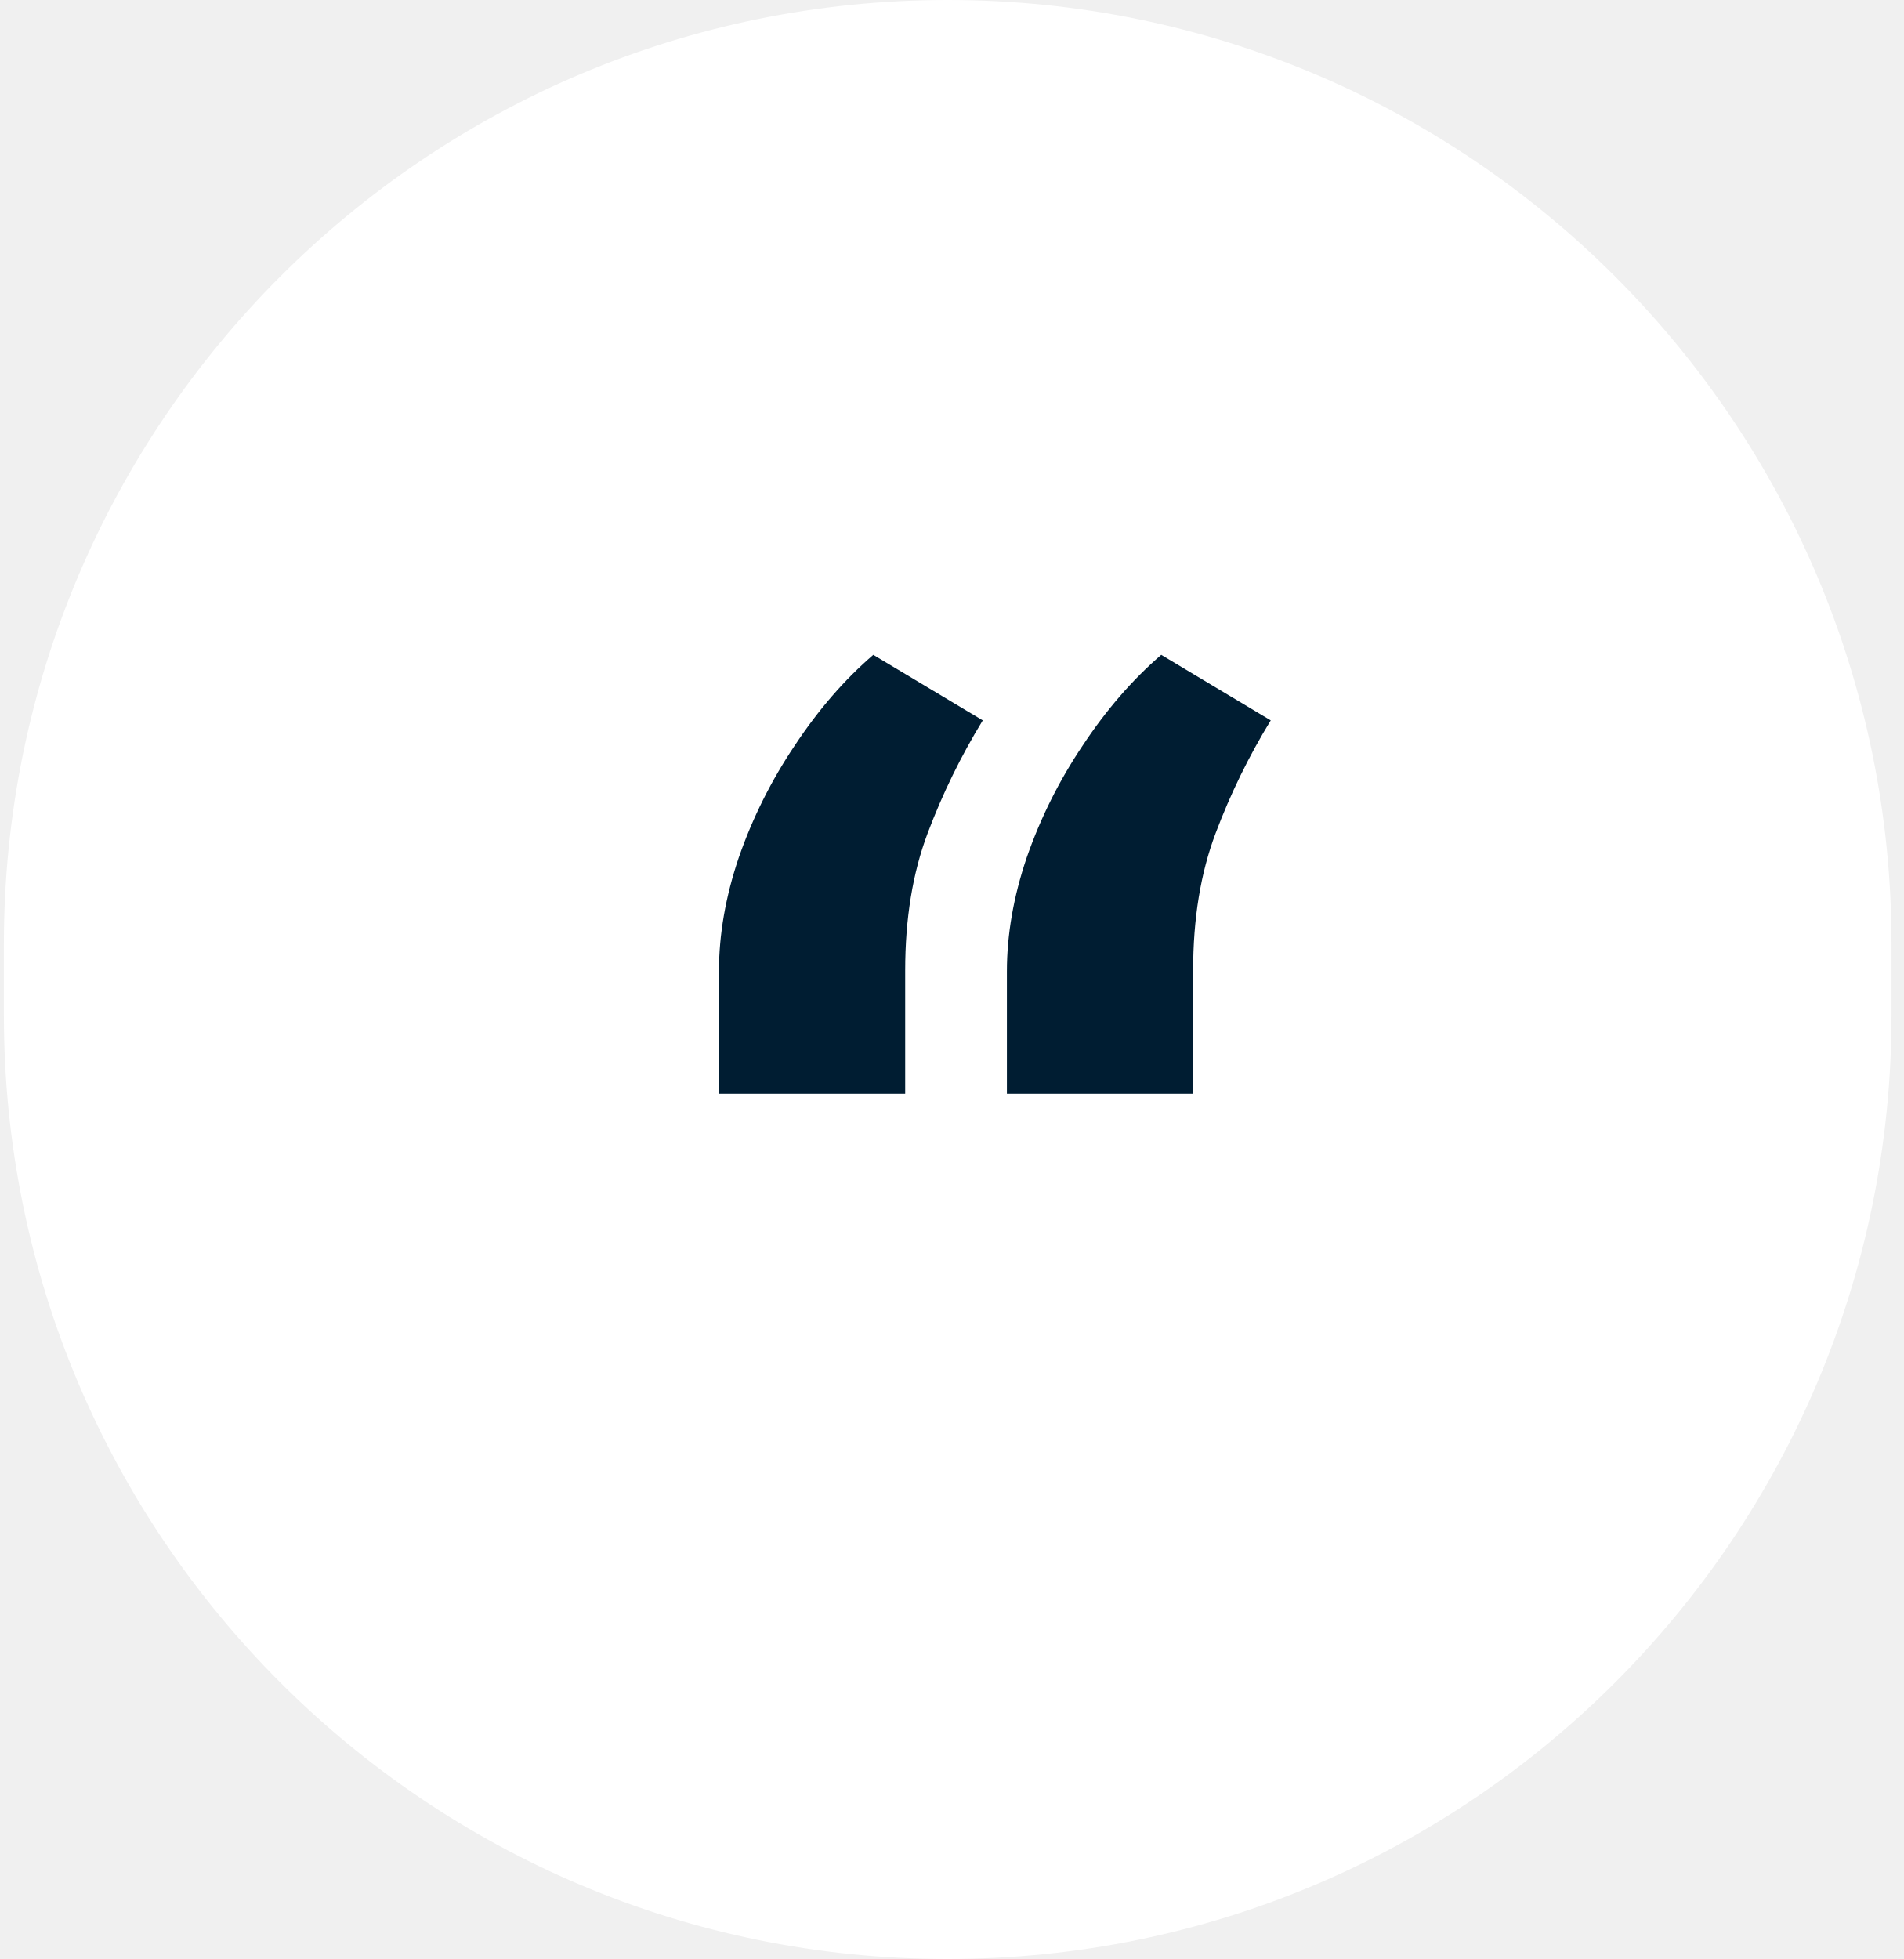
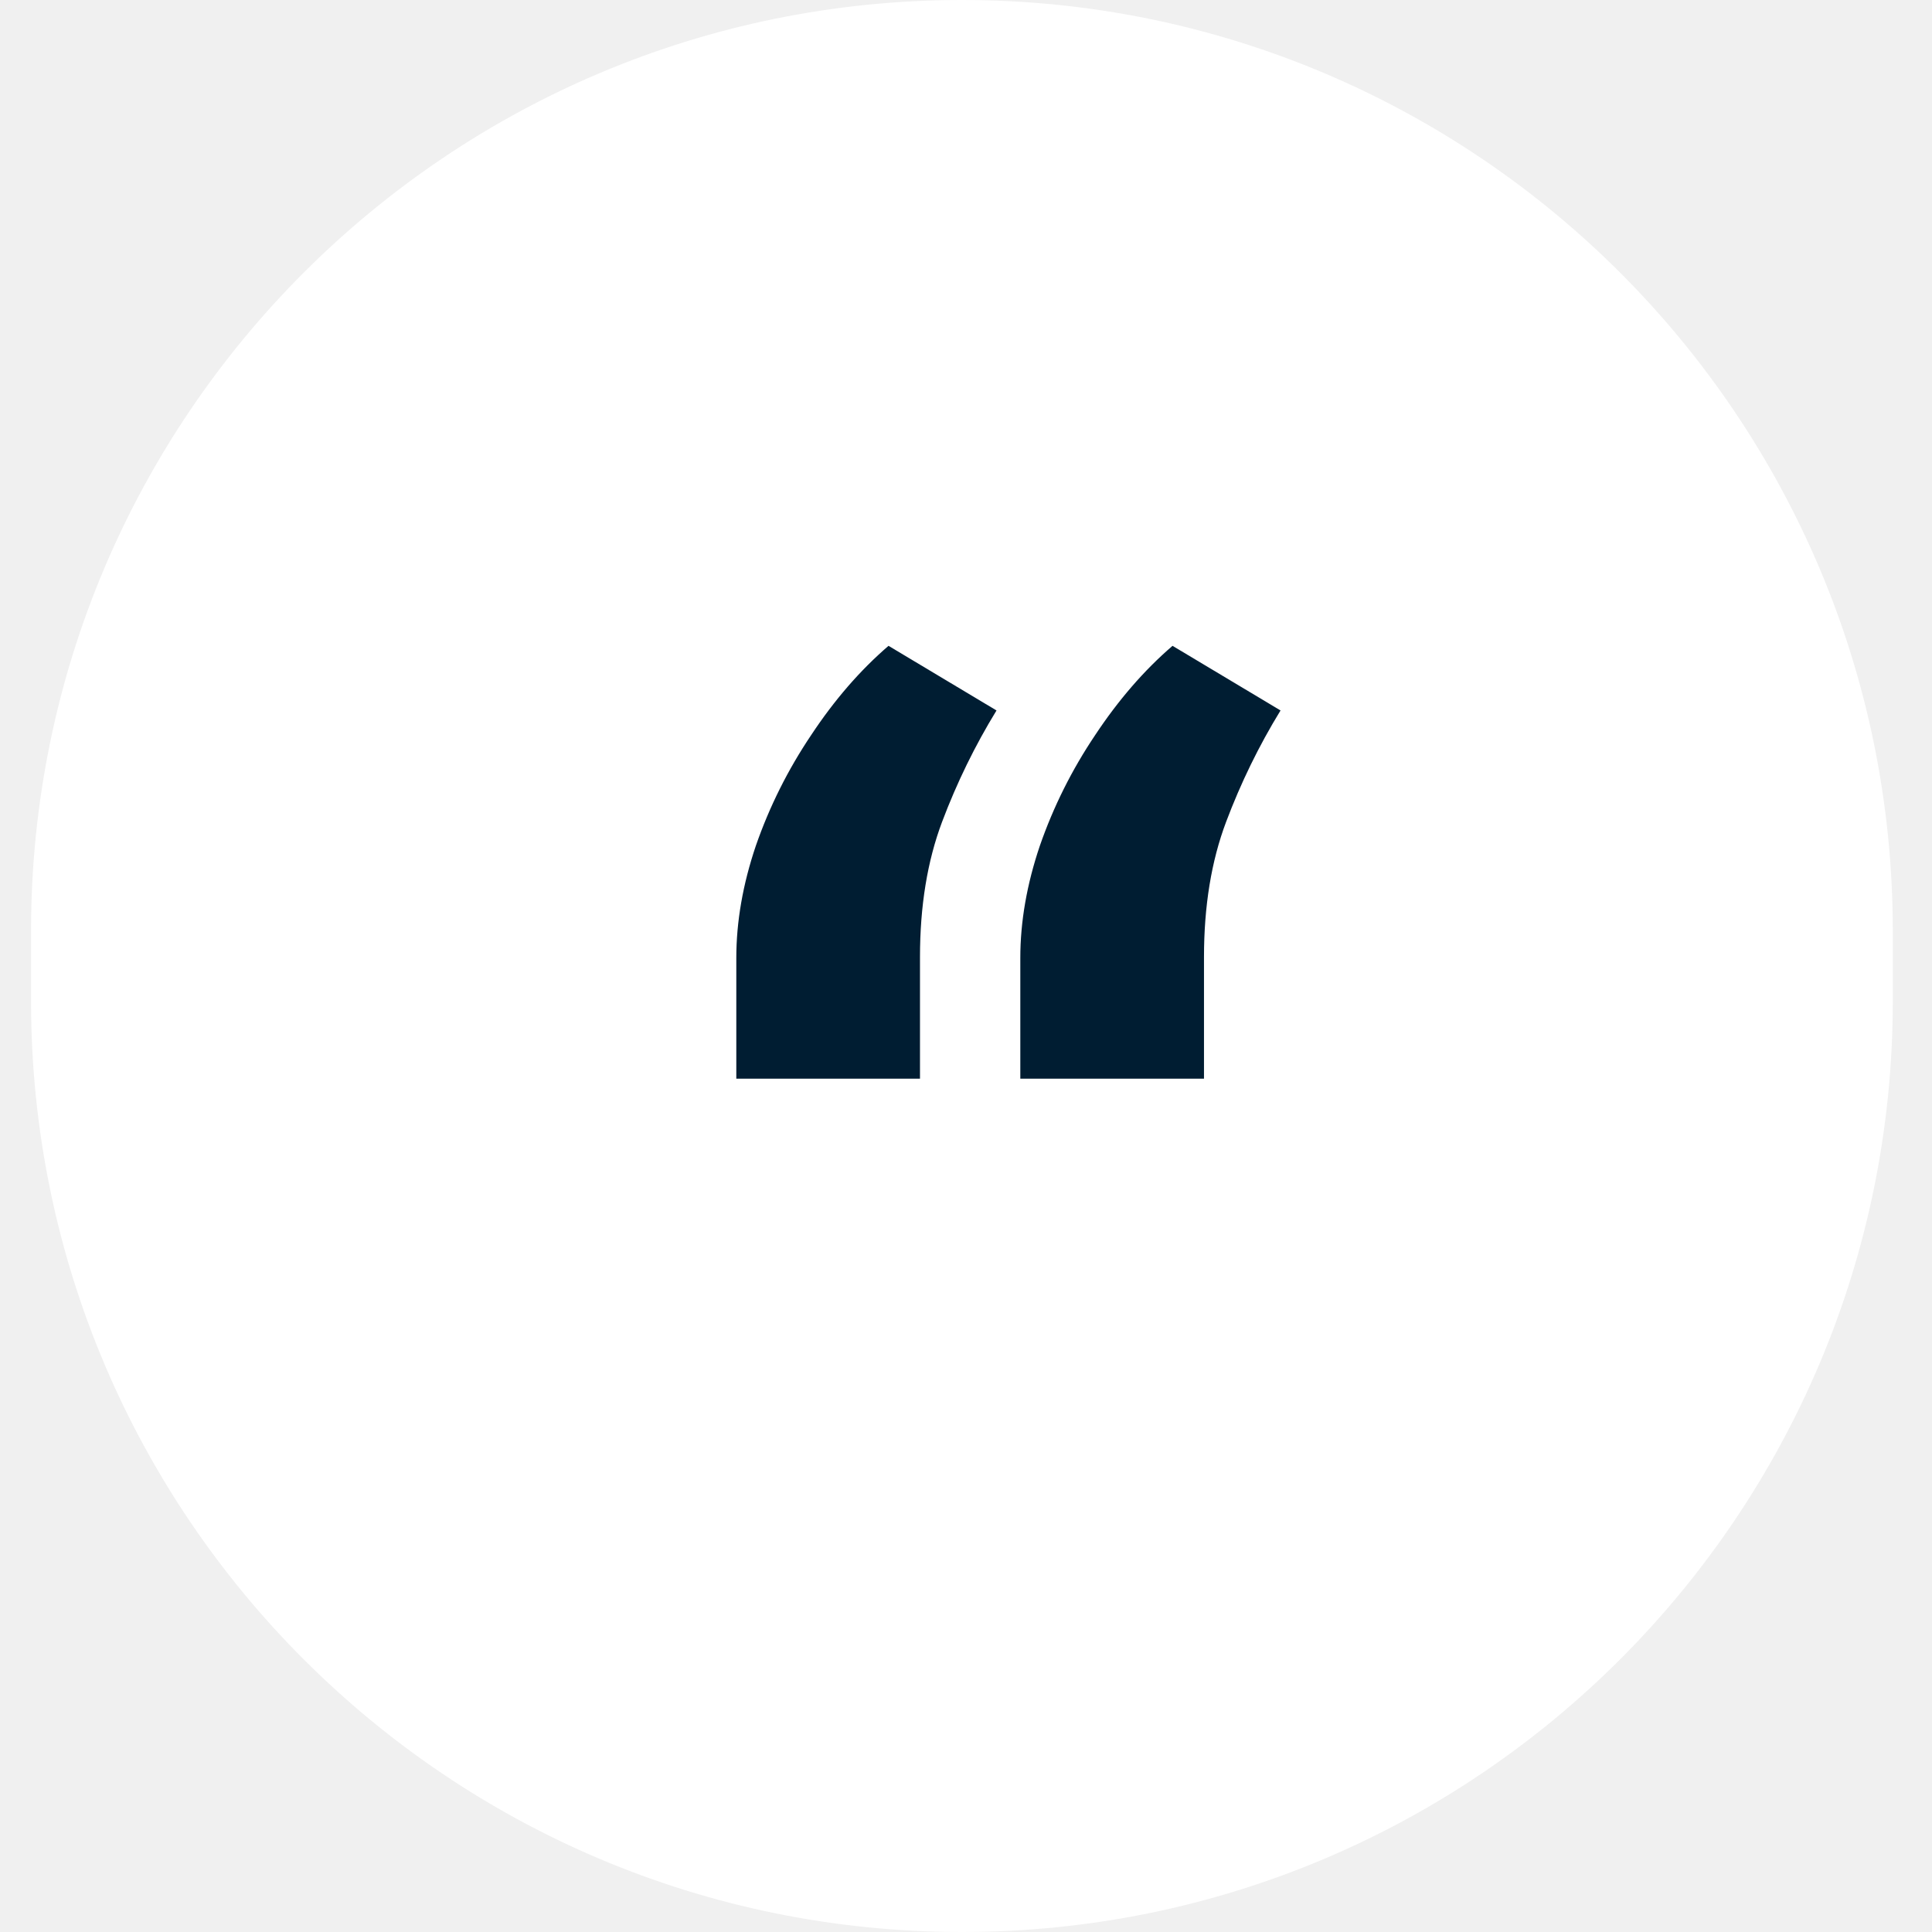
- <svg xmlns="http://www.w3.org/2000/svg" width="69" height="71" viewBox="0 0 69 71" fill="none">
+ <svg xmlns="http://www.w3.org/2000/svg" width="24" height="24" viewBox="0 0 69 71" fill="none">
  <rect x="0.141" width="68.418" height="71" rx="34.209" fill="white" />
  <path d="M26.059 39.64V35.203C26.059 33.869 26.299 32.494 26.778 31.078C27.278 29.64 27.955 28.286 28.809 27.015C29.663 25.724 30.611 24.63 31.653 23.734L35.621 26.109C34.83 27.401 34.163 28.765 33.621 30.203C33.08 31.64 32.809 33.296 32.809 35.171V39.64H26.059ZM36.496 39.64V35.203C36.496 33.869 36.736 32.494 37.215 31.078C37.715 29.64 38.392 28.286 39.246 27.015C40.101 25.724 41.048 24.63 42.09 23.734L46.059 26.109C45.267 27.401 44.601 28.765 44.059 30.203C43.517 31.64 43.246 33.296 43.246 35.171V39.64H36.496Z" fill="#001D32" />
</svg>
